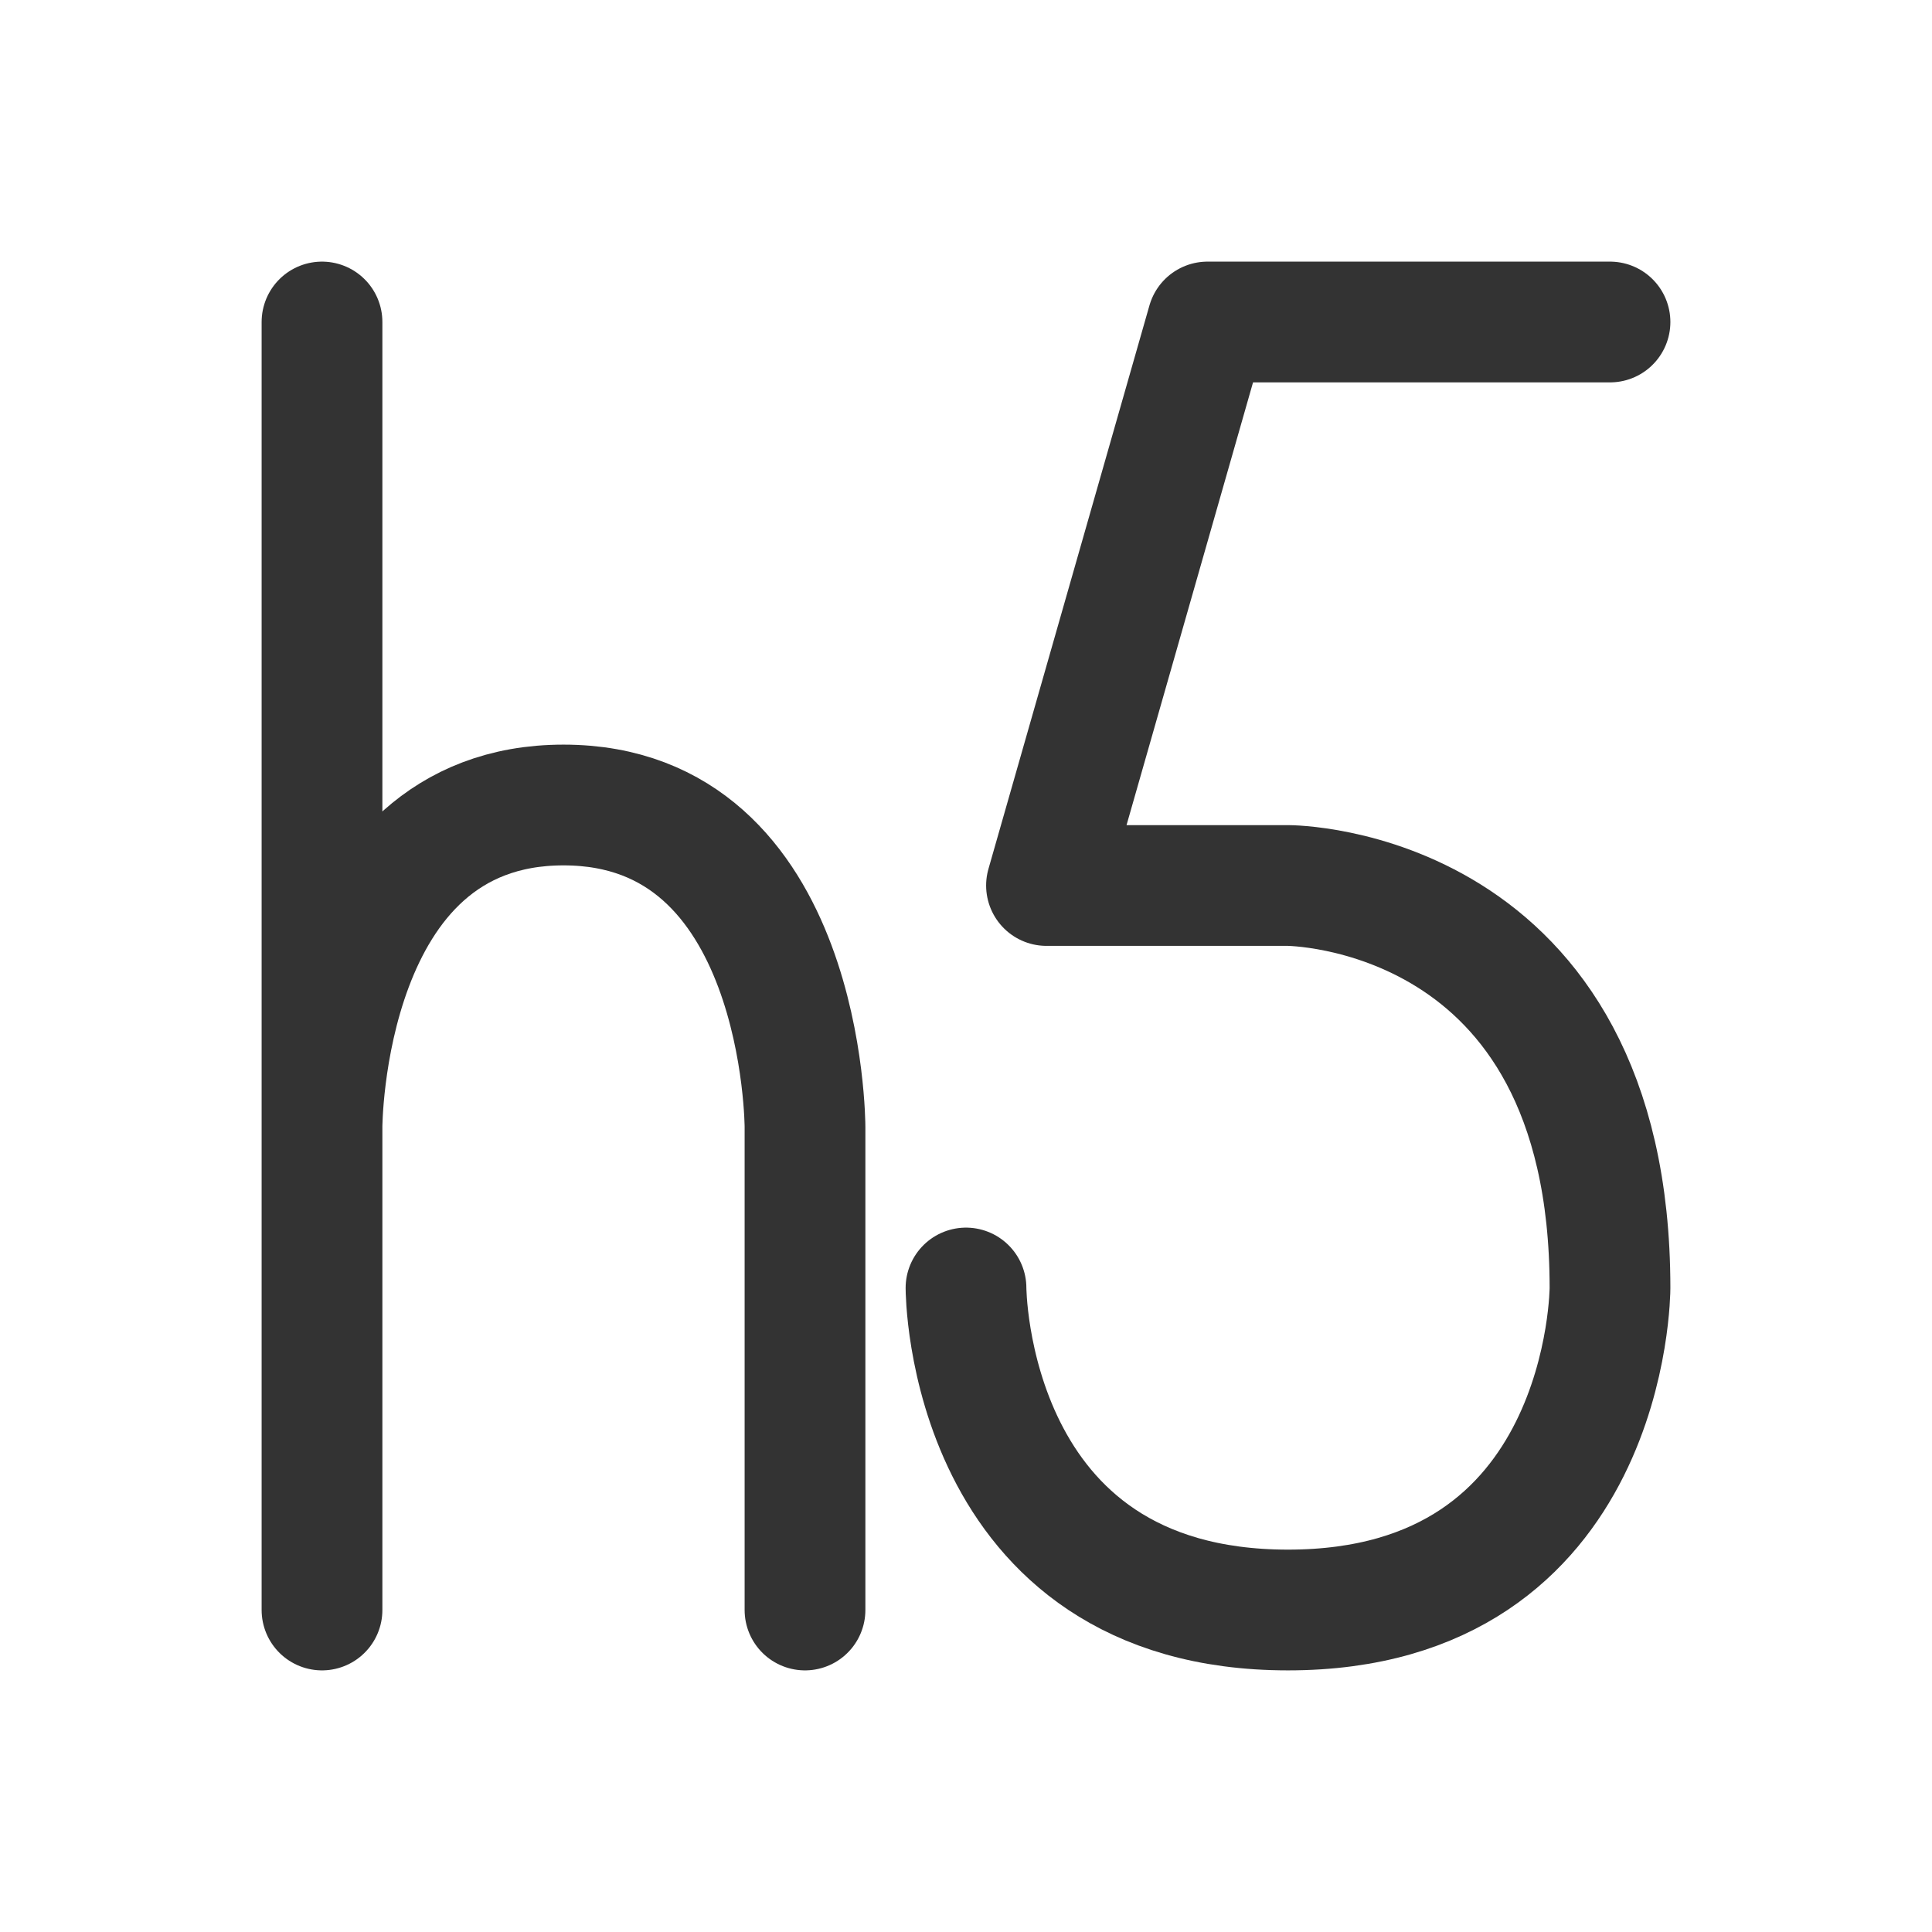
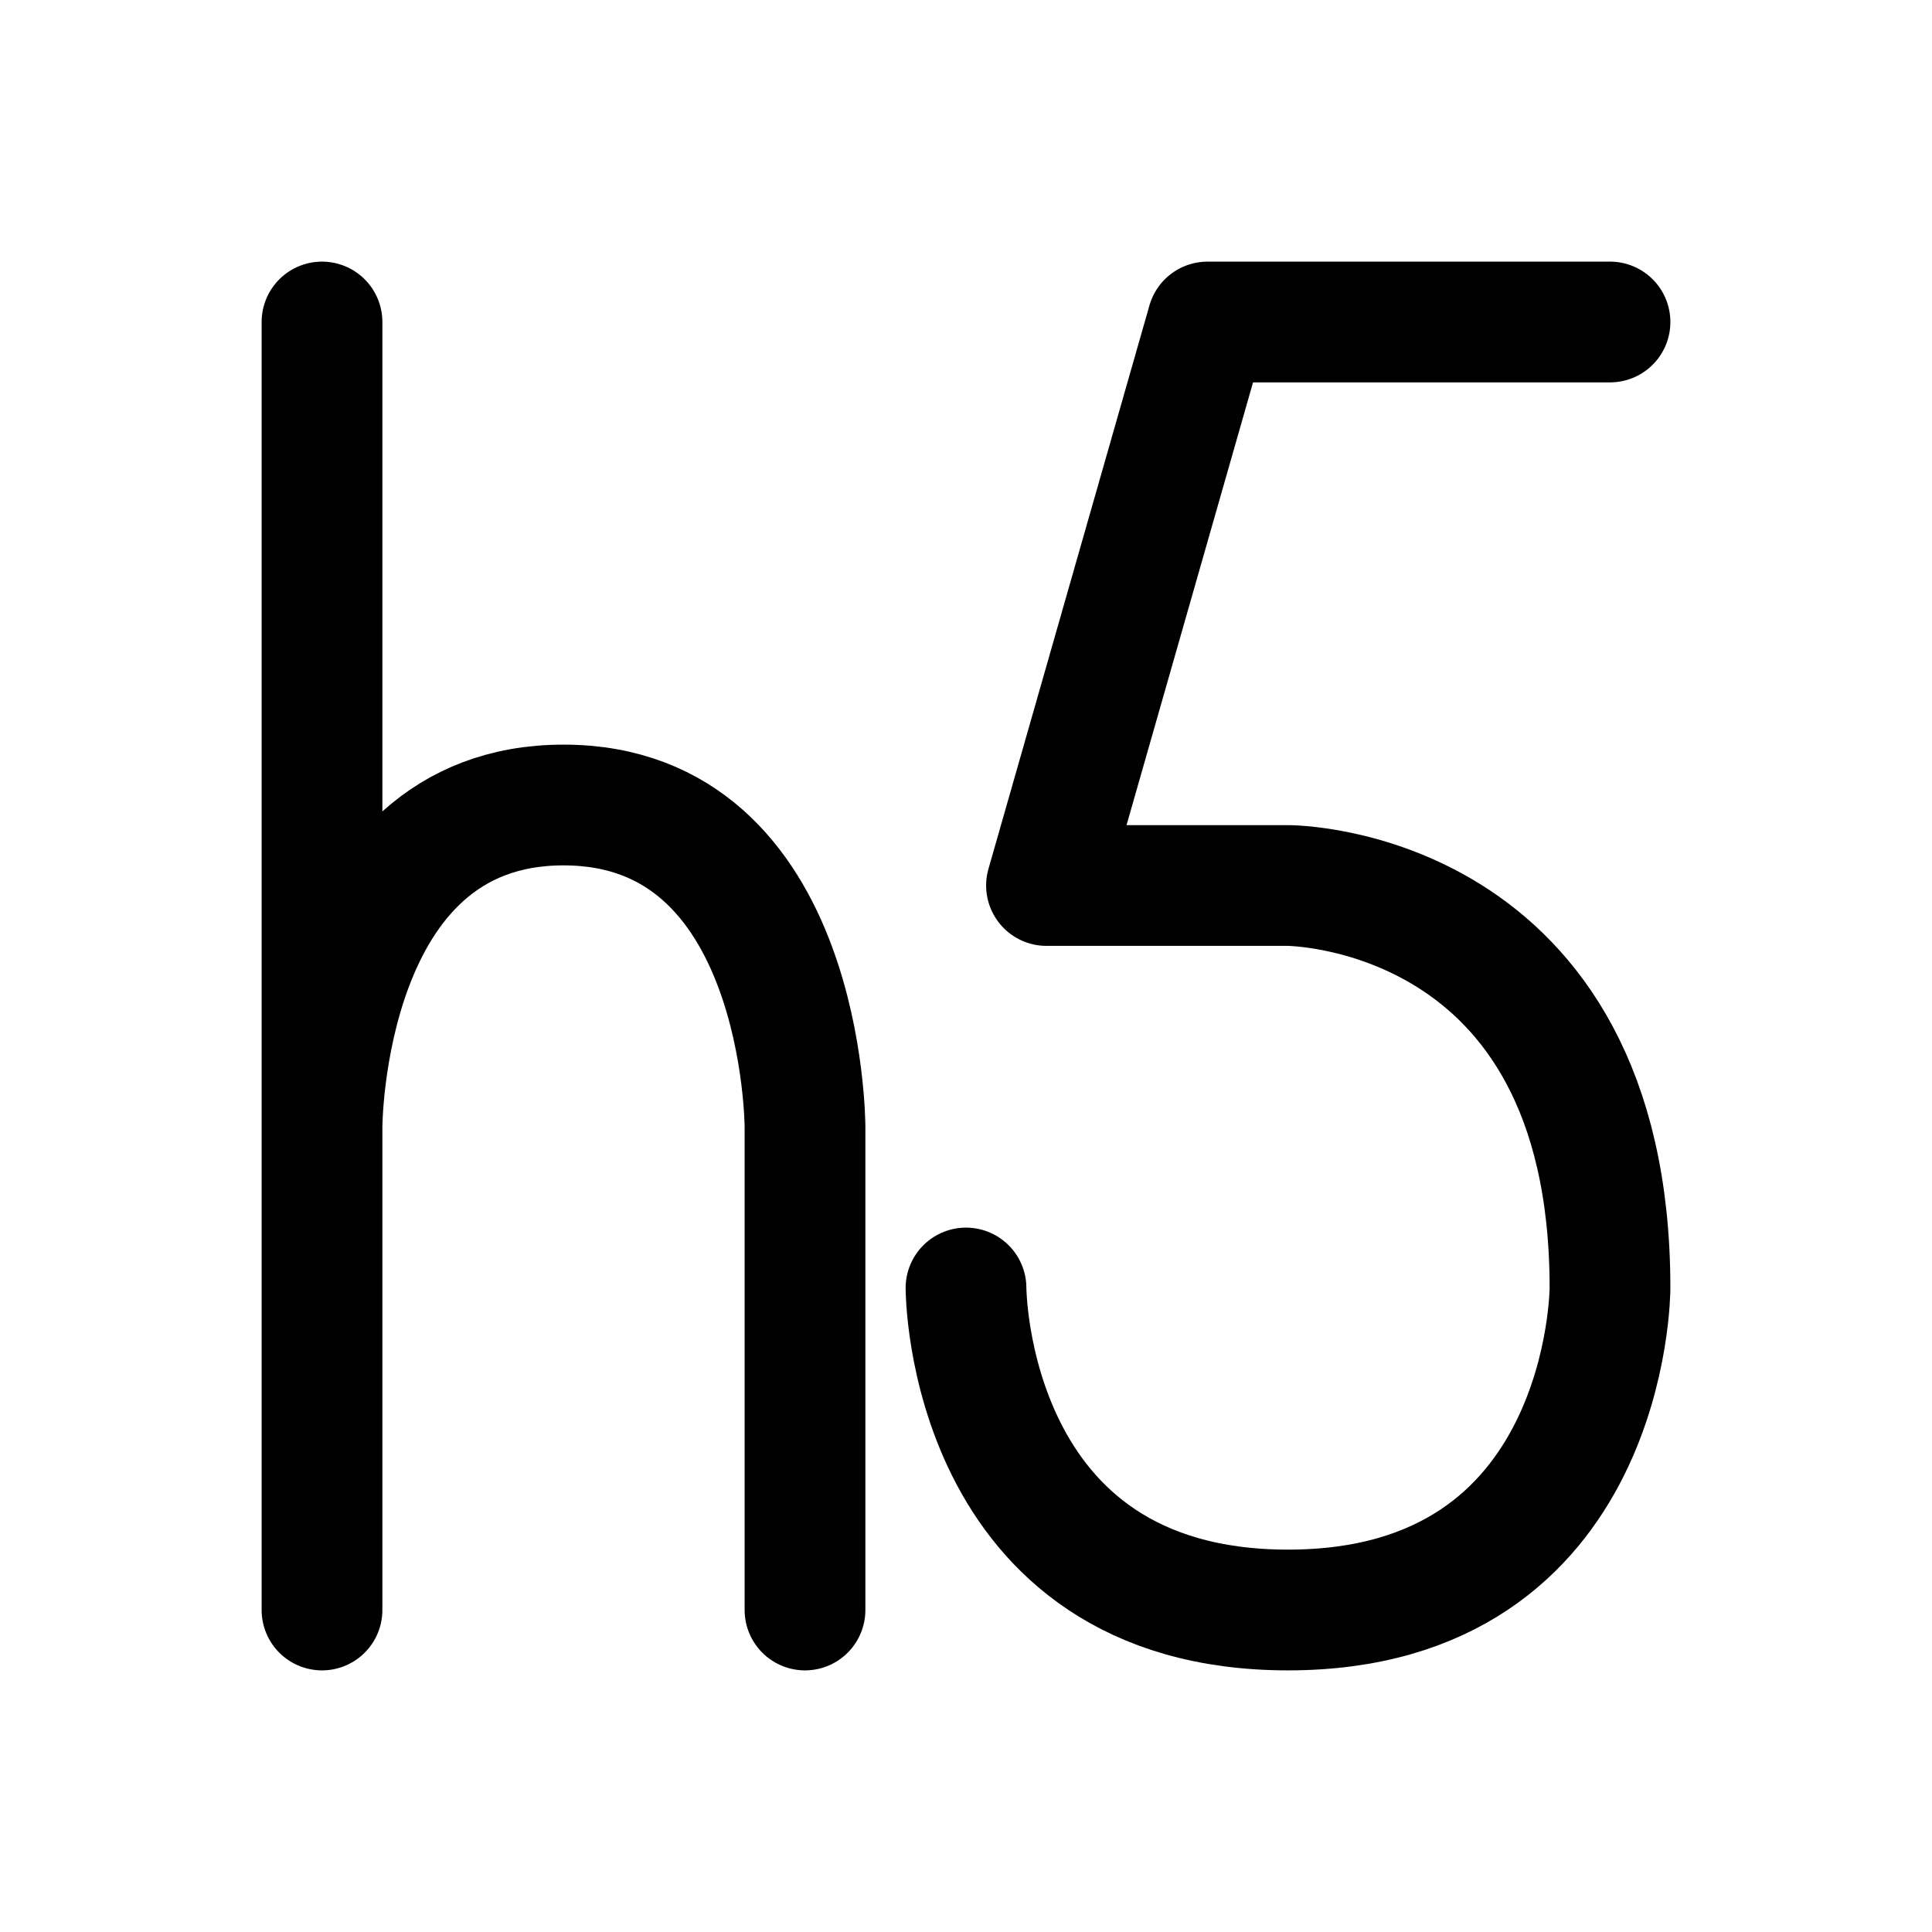
<svg xmlns="http://www.w3.org/2000/svg" width="240" height="240" id="svg5" version="1.1">
  <defs id="defs2">
    <rect x="40" y="40" width="160" height="160" id="rect346" />
  </defs>
  <g id="layer1">
-     <text xml:space="preserve" id="text344" style="font-size:144px;line-height:1.25;font-family:sans-serif;white-space:pre;shape-inside:url(#rect346);display:inline;stroke:#333333;stroke-opacity:1;stroke-width:15;stroke-dasharray:none;stroke-linecap:round;stroke-linejoin:round" />
-     <path style="fill:none;stroke:#333333;stroke-width:15;stroke-linecap:round;stroke-linejoin:round;stroke-dasharray:none;stroke-opacity:1" d="m 40,40 v 160 -60 c 0,0 0,-40 30,-40 30,0 30,40 30,40 v 60" id="path354" />
-     <path style="fill:none;stroke:#333333;stroke-width:15;stroke-linecap:round;stroke-linejoin:round;stroke-dasharray:none;stroke-opacity:1" d="m 200,40 h -50 l -20,70 h 30 c 0,0 40,0 40,50 0,0 0,40 -40,40 -40,0 -40,-40 -40,-40" id="path305" />
+     <text xml:space="preserve" id="text344" style="font-size:144px;line-height:1.25;font-family:sans-serif;white-space:pre;shape-inside:url(#rect346);display:inline;stroke:#000000;stroke-opacity:1;stroke-width:15;stroke-dasharray:none;stroke-linecap:round;stroke-linejoin:round" />
+     <path style="fill:none;stroke:#000000;stroke-width:15;stroke-linecap:round;stroke-linejoin:round;stroke-dasharray:none;stroke-opacity:1" d="m 40,40 v 160 -60 c 0,0 0,-40 30,-40 30,0 30,40 30,40 v 60" id="path354" />
+     <path style="fill:none;stroke:#000000;stroke-width:15;stroke-linecap:round;stroke-linejoin:round;stroke-dasharray:none;stroke-opacity:1" d="m 200,40 h -50 l -20,70 h 30 c 0,0 40,0 40,50 0,0 0,40 -40,40 -40,0 -40,-40 -40,-40" id="path305" />
  </g>
</svg>
